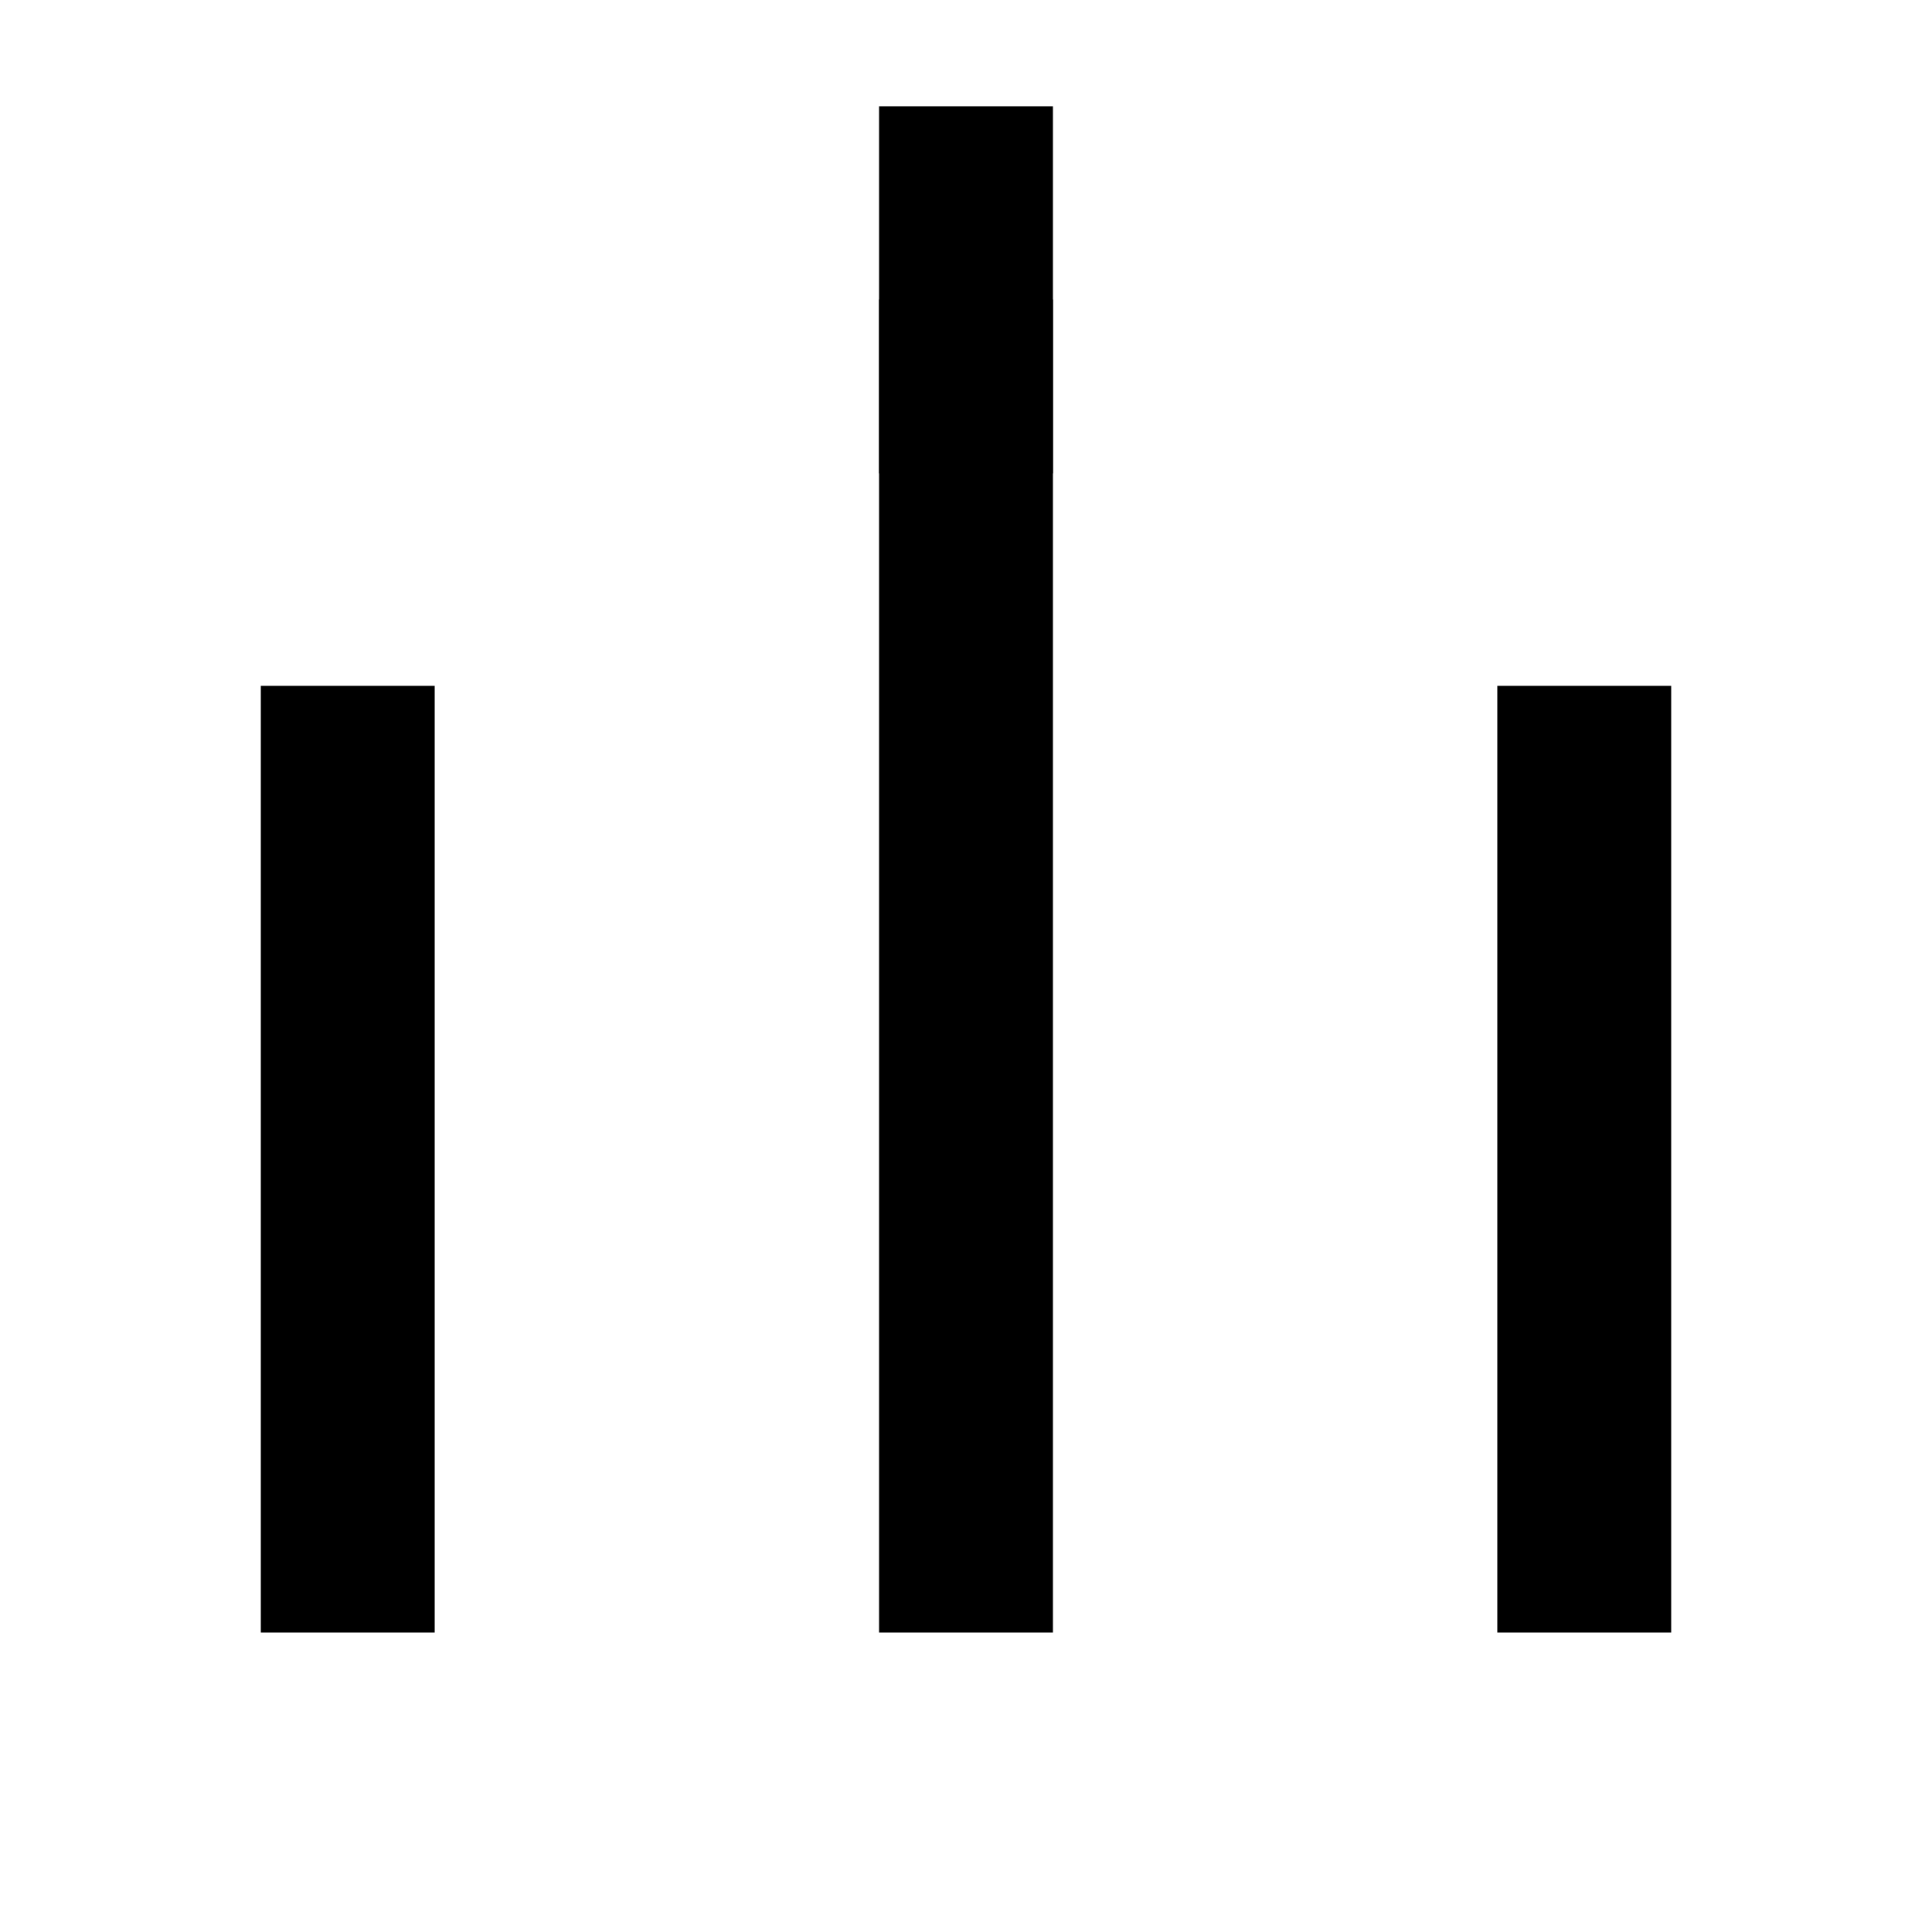
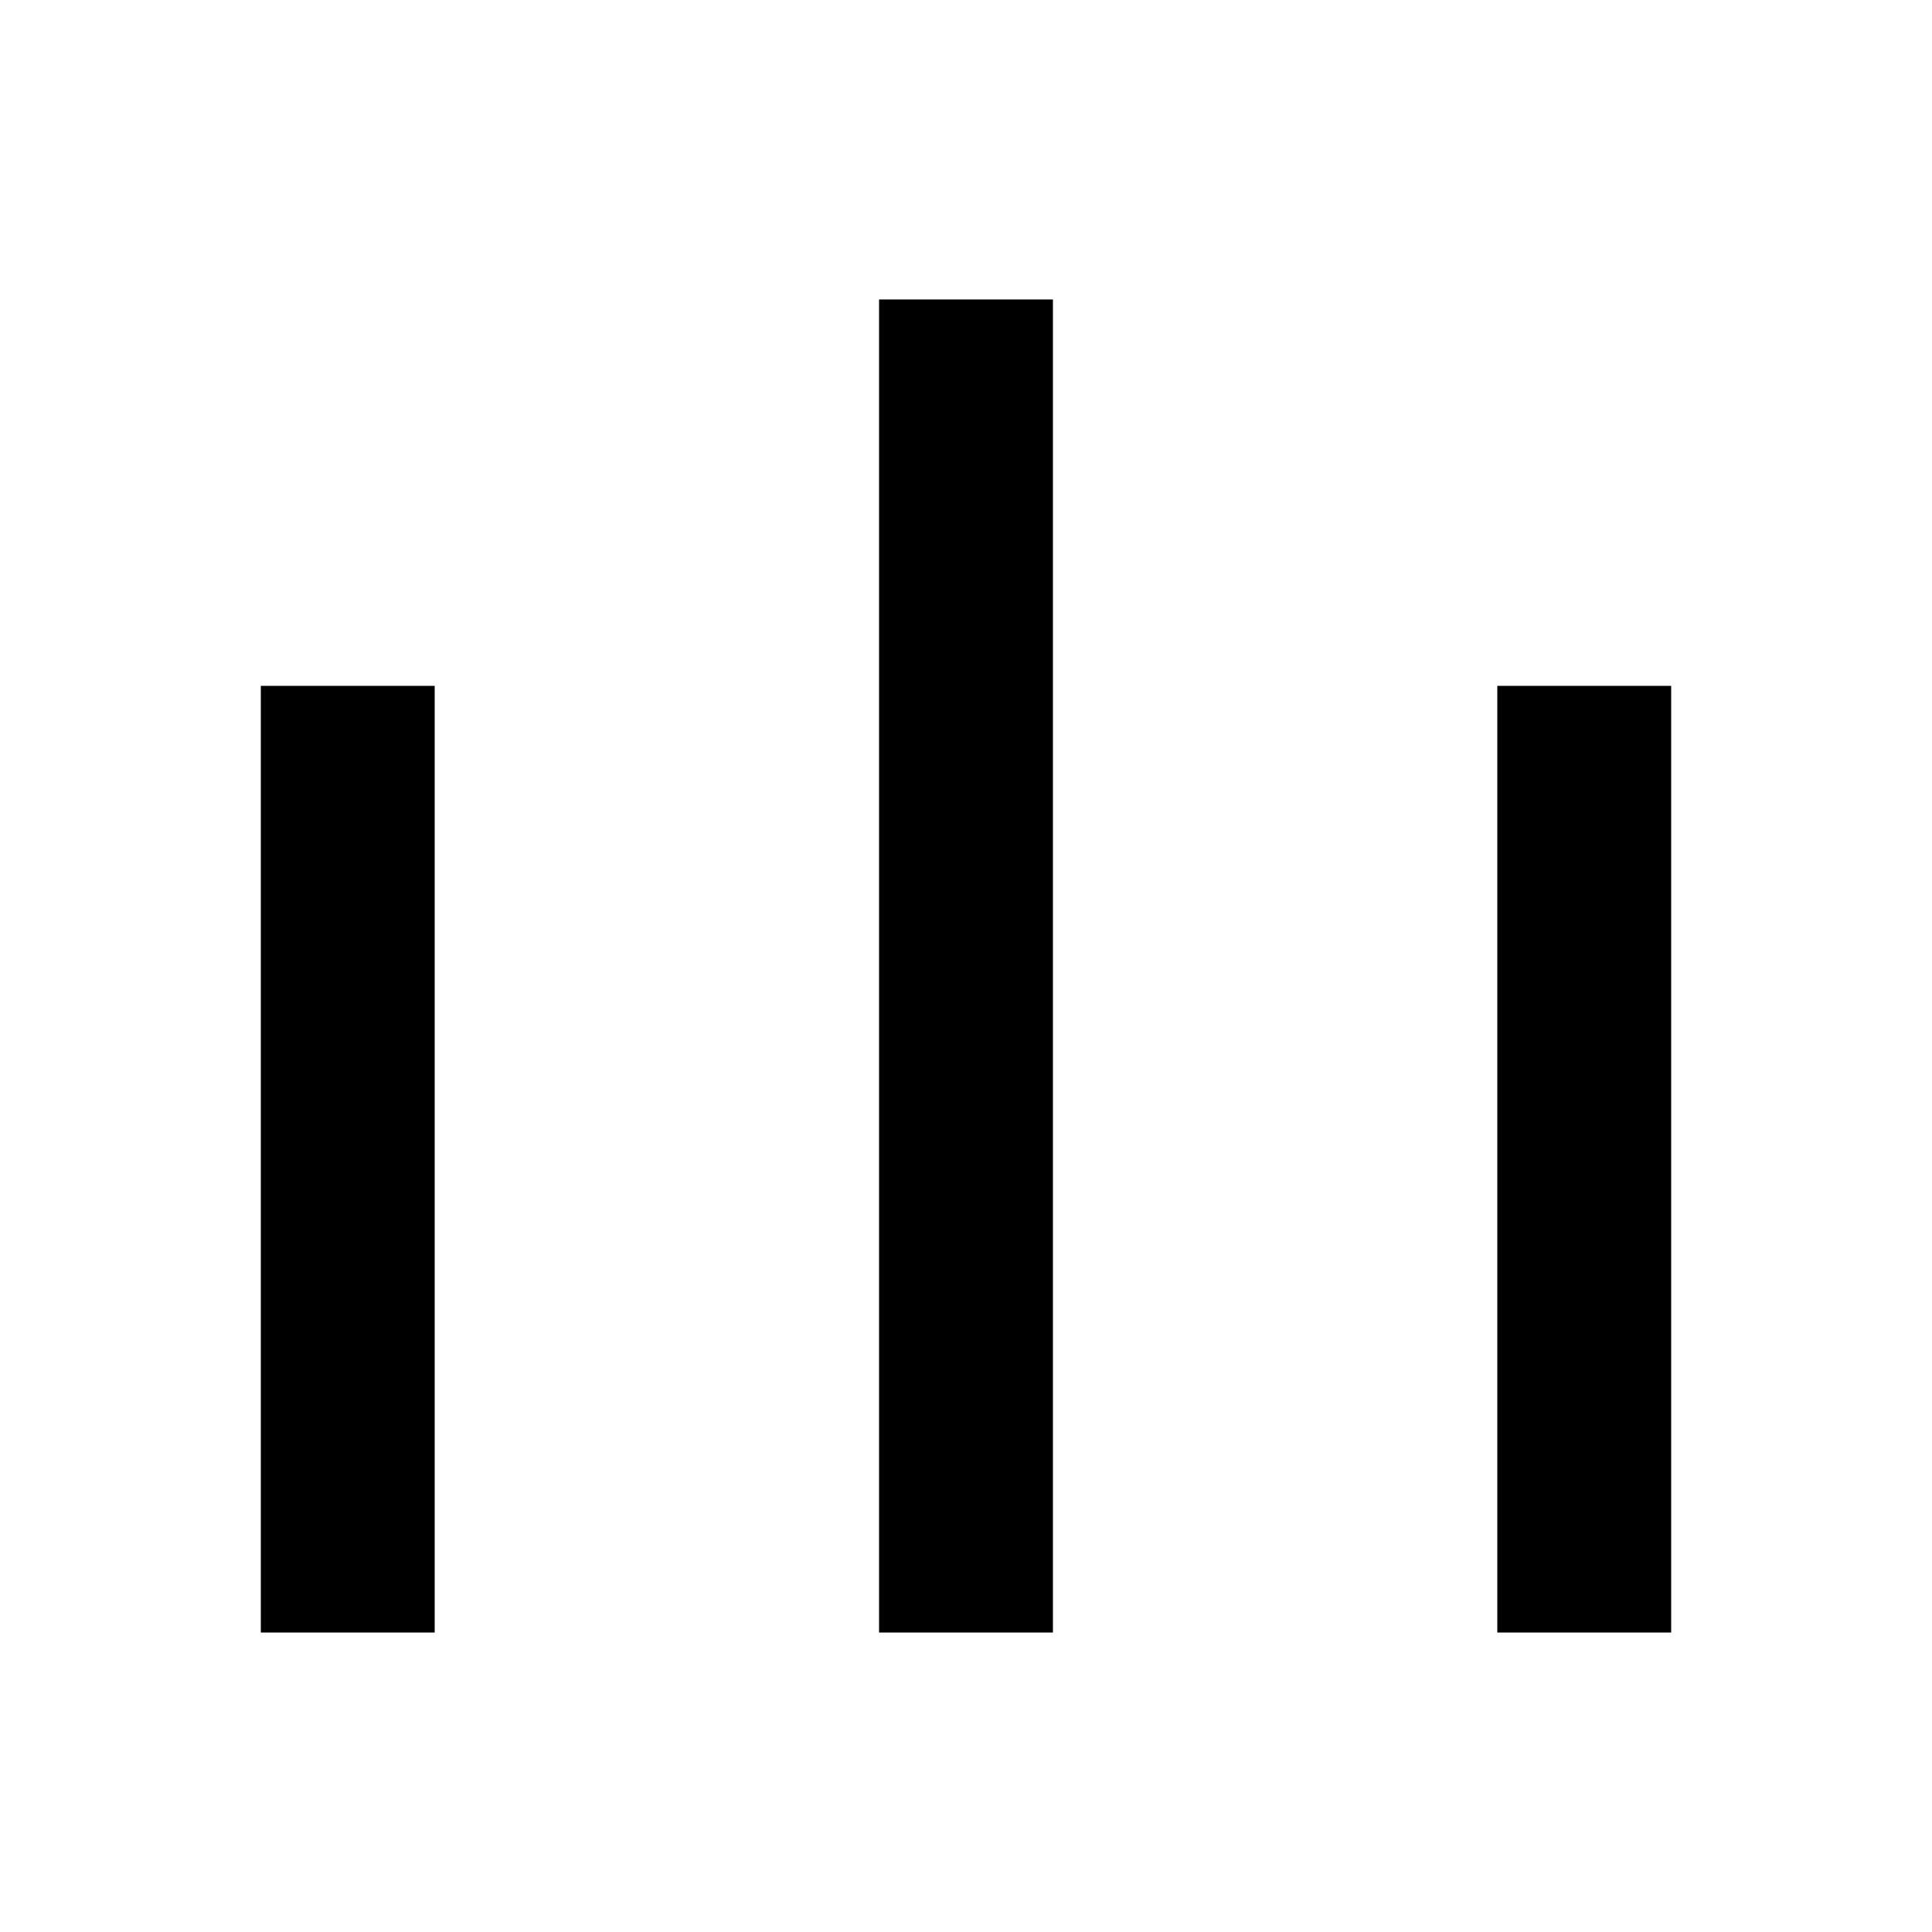
<svg xmlns="http://www.w3.org/2000/svg" viewBox="0 0 100 100" fill="none" stroke="currentColor" stroke-width="9" stroke-linecap="square" stroke-linejoin="miter">
  <path d="M 18 40 L 18 80" />
  <path d="M 50 20 L 50 80" />
  <path d="M 82 40 L 82 80" />
-   <path d="M 50 20 L 50 10" />
</svg>
